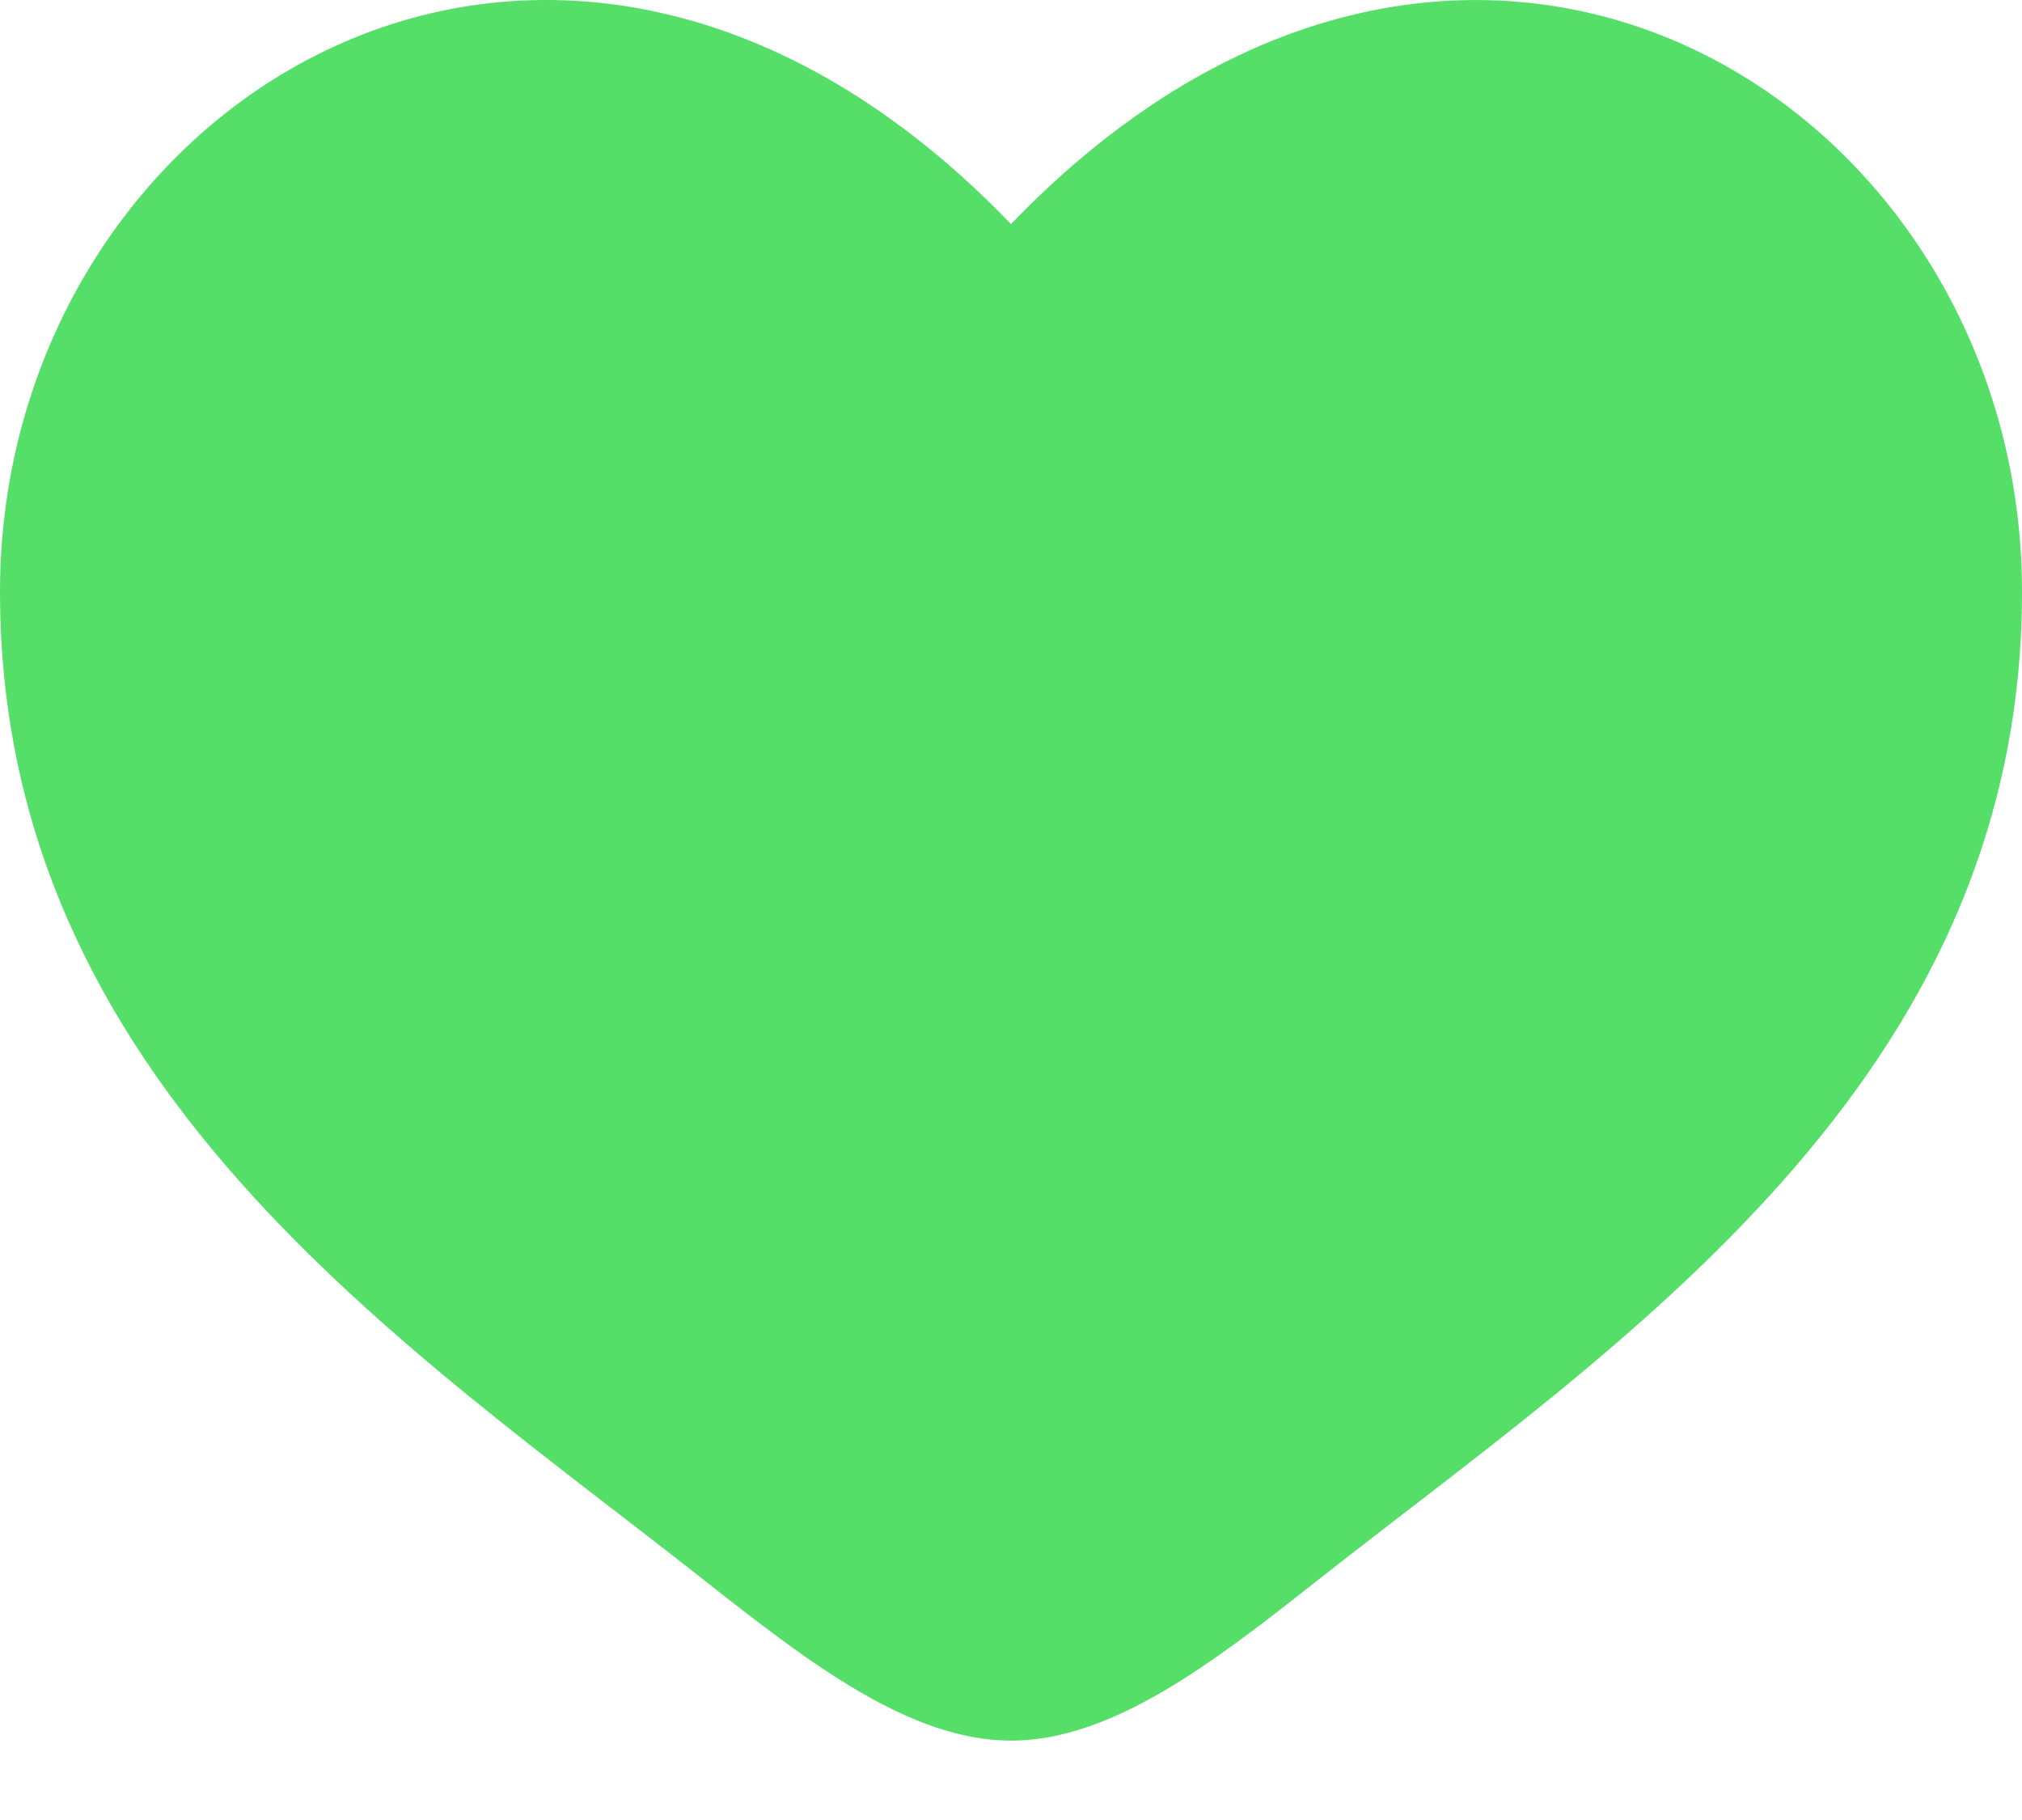
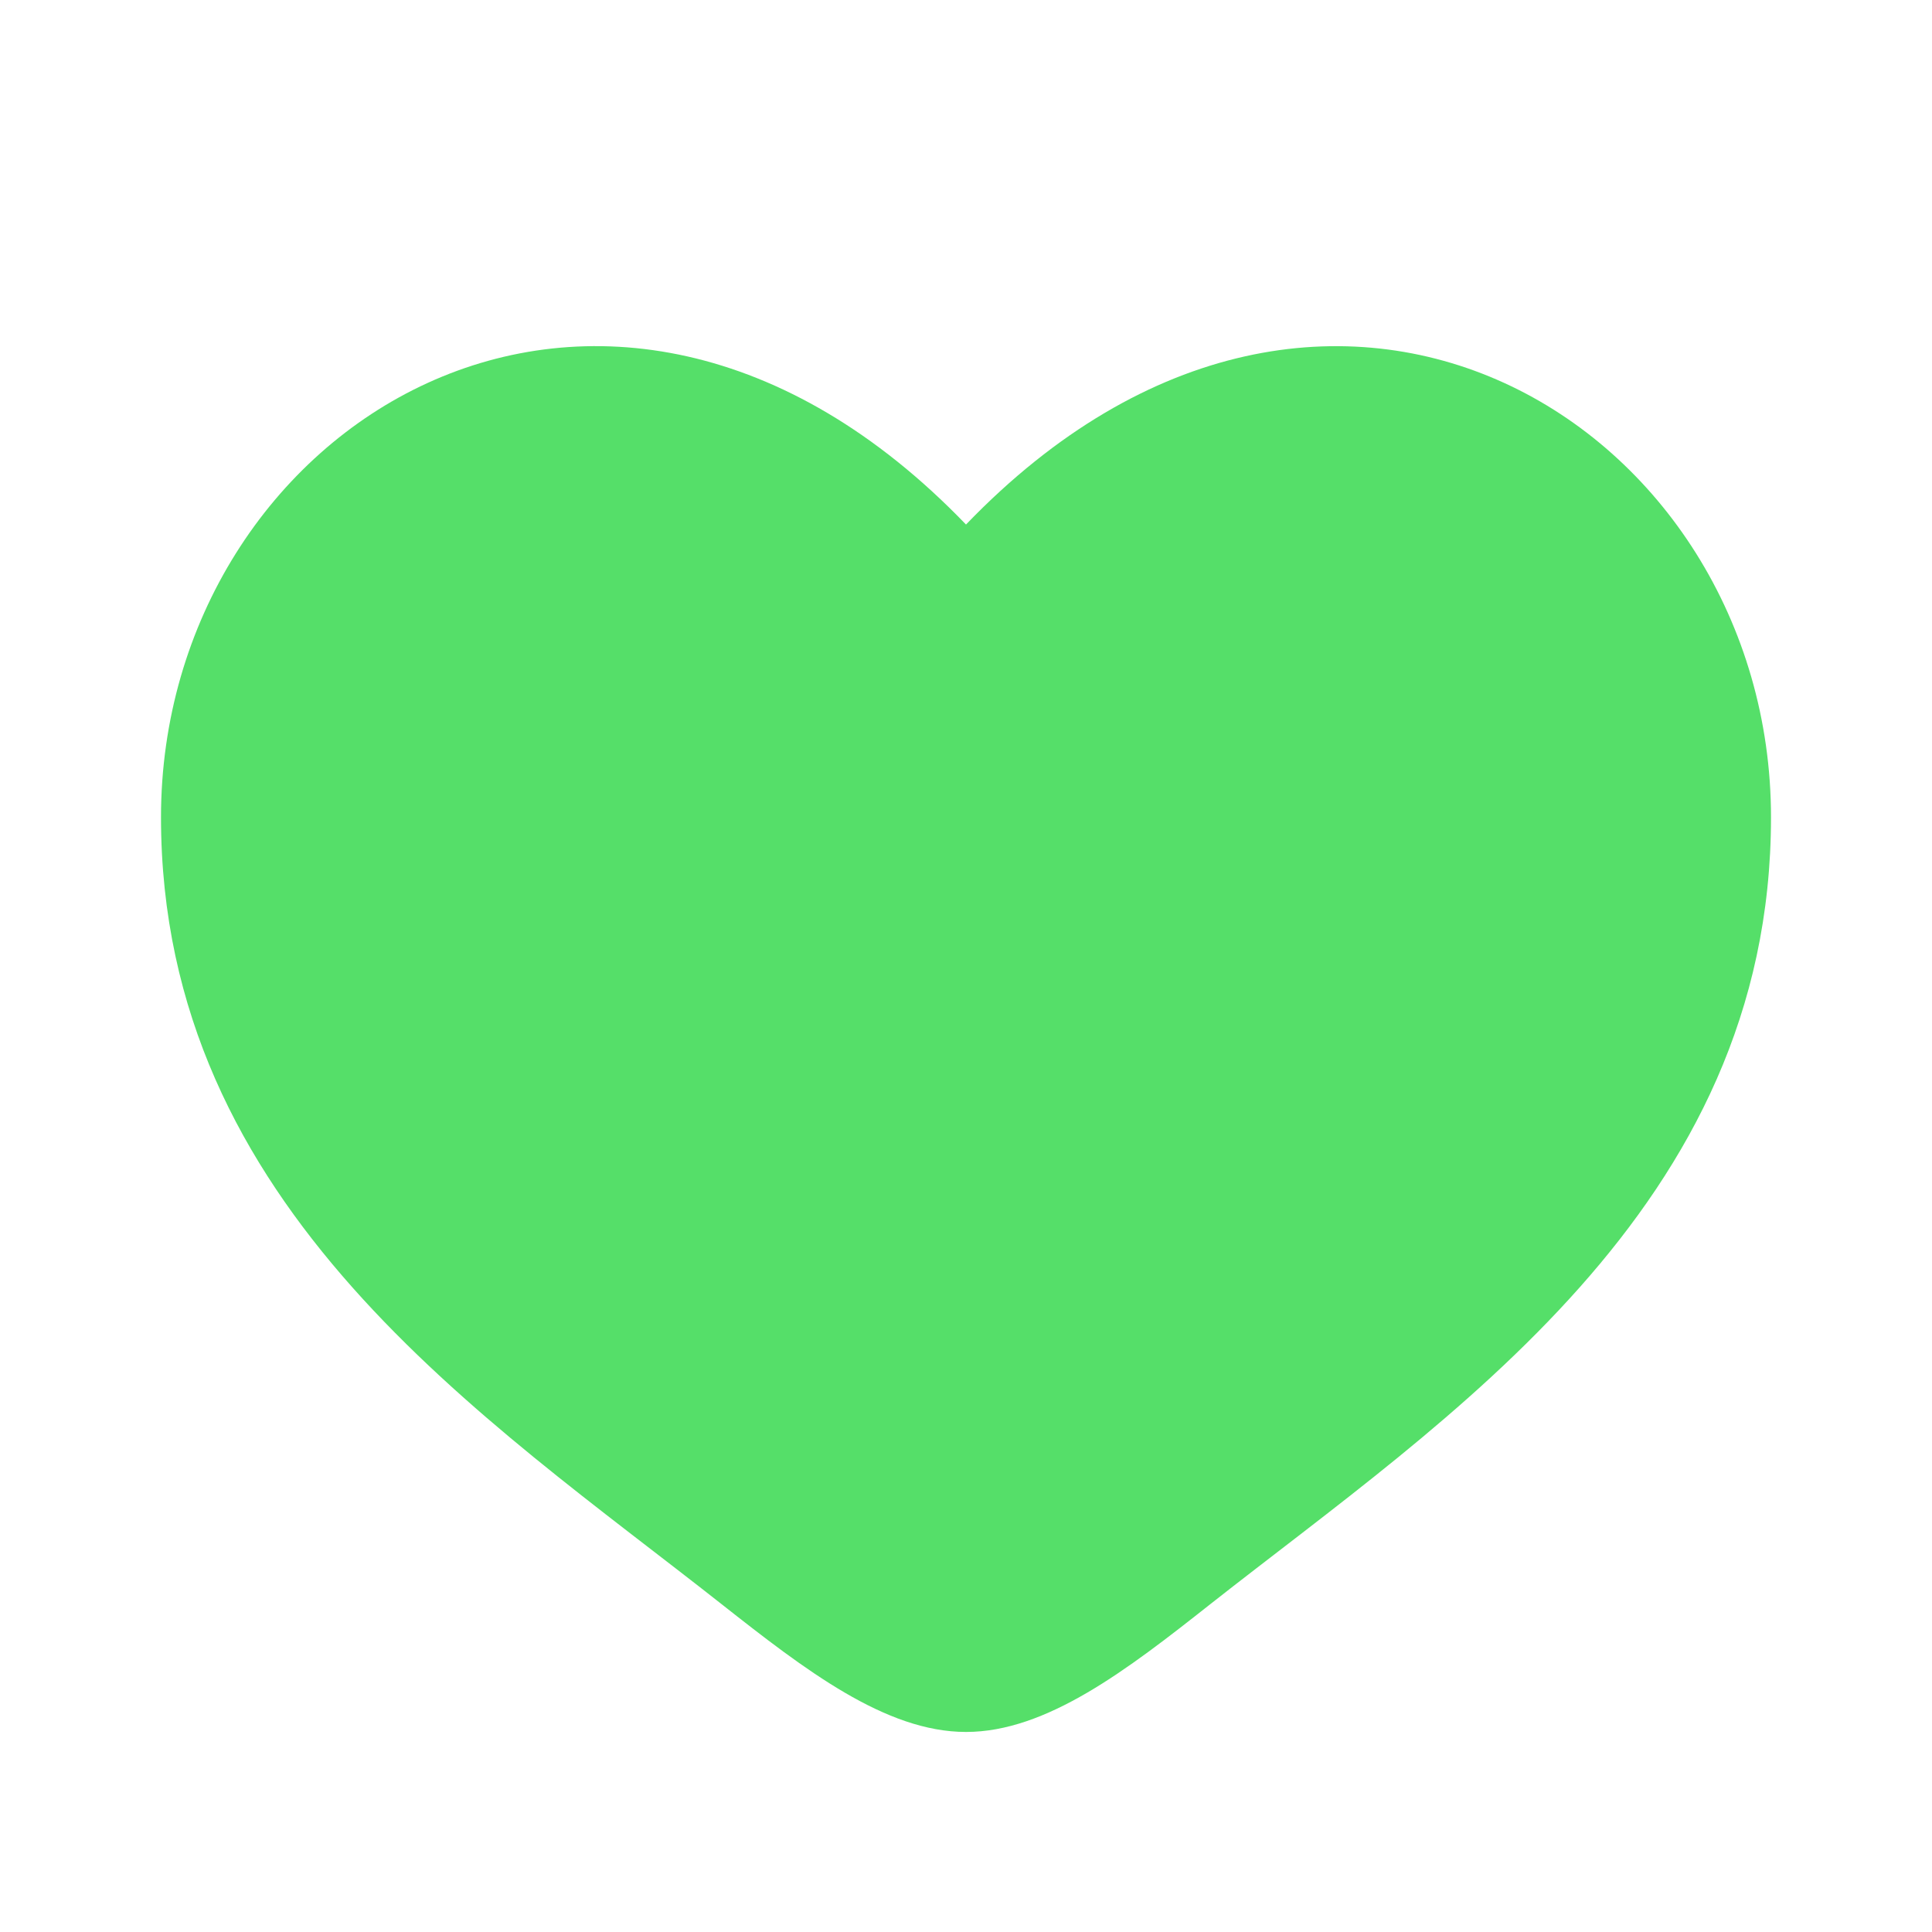
- <svg xmlns="http://www.w3.org/2000/svg" width="20" height="18" viewBox="0 0 20 18" fill="none">
-   <path d="M0 5.852C0 10.715 4.02 13.306 6.962 15.626C8 16.444 9 17.215 10 17.215C11 17.215 12 16.445 13.038 15.625C15.981 13.307 20 10.715 20 5.853C20 0.991 14.5 -2.46 10 2.216C5.5 -2.46 0 0.989 0 5.852Z" fill="#55DF69" />
+ <svg xmlns="http://www.w3.org/2000/svg" width="24" height="24" viewBox="0 0 24 24" fill="none">
+   <g transform="translate(2, 4.3)">
+     <path d="M0 5.852C0 10.715 4.02 13.306 6.962 15.626C8 16.444 9 17.215 10 17.215C11 17.215 12 16.445 13.038 15.625C15.981 13.307 20 10.715 20 5.853C20 0.991 14.5 -2.46 10 2.216C5.5 -2.46 0 0.989 0 5.852Z" fill="#55DF69" />
+   </g>
</svg>
